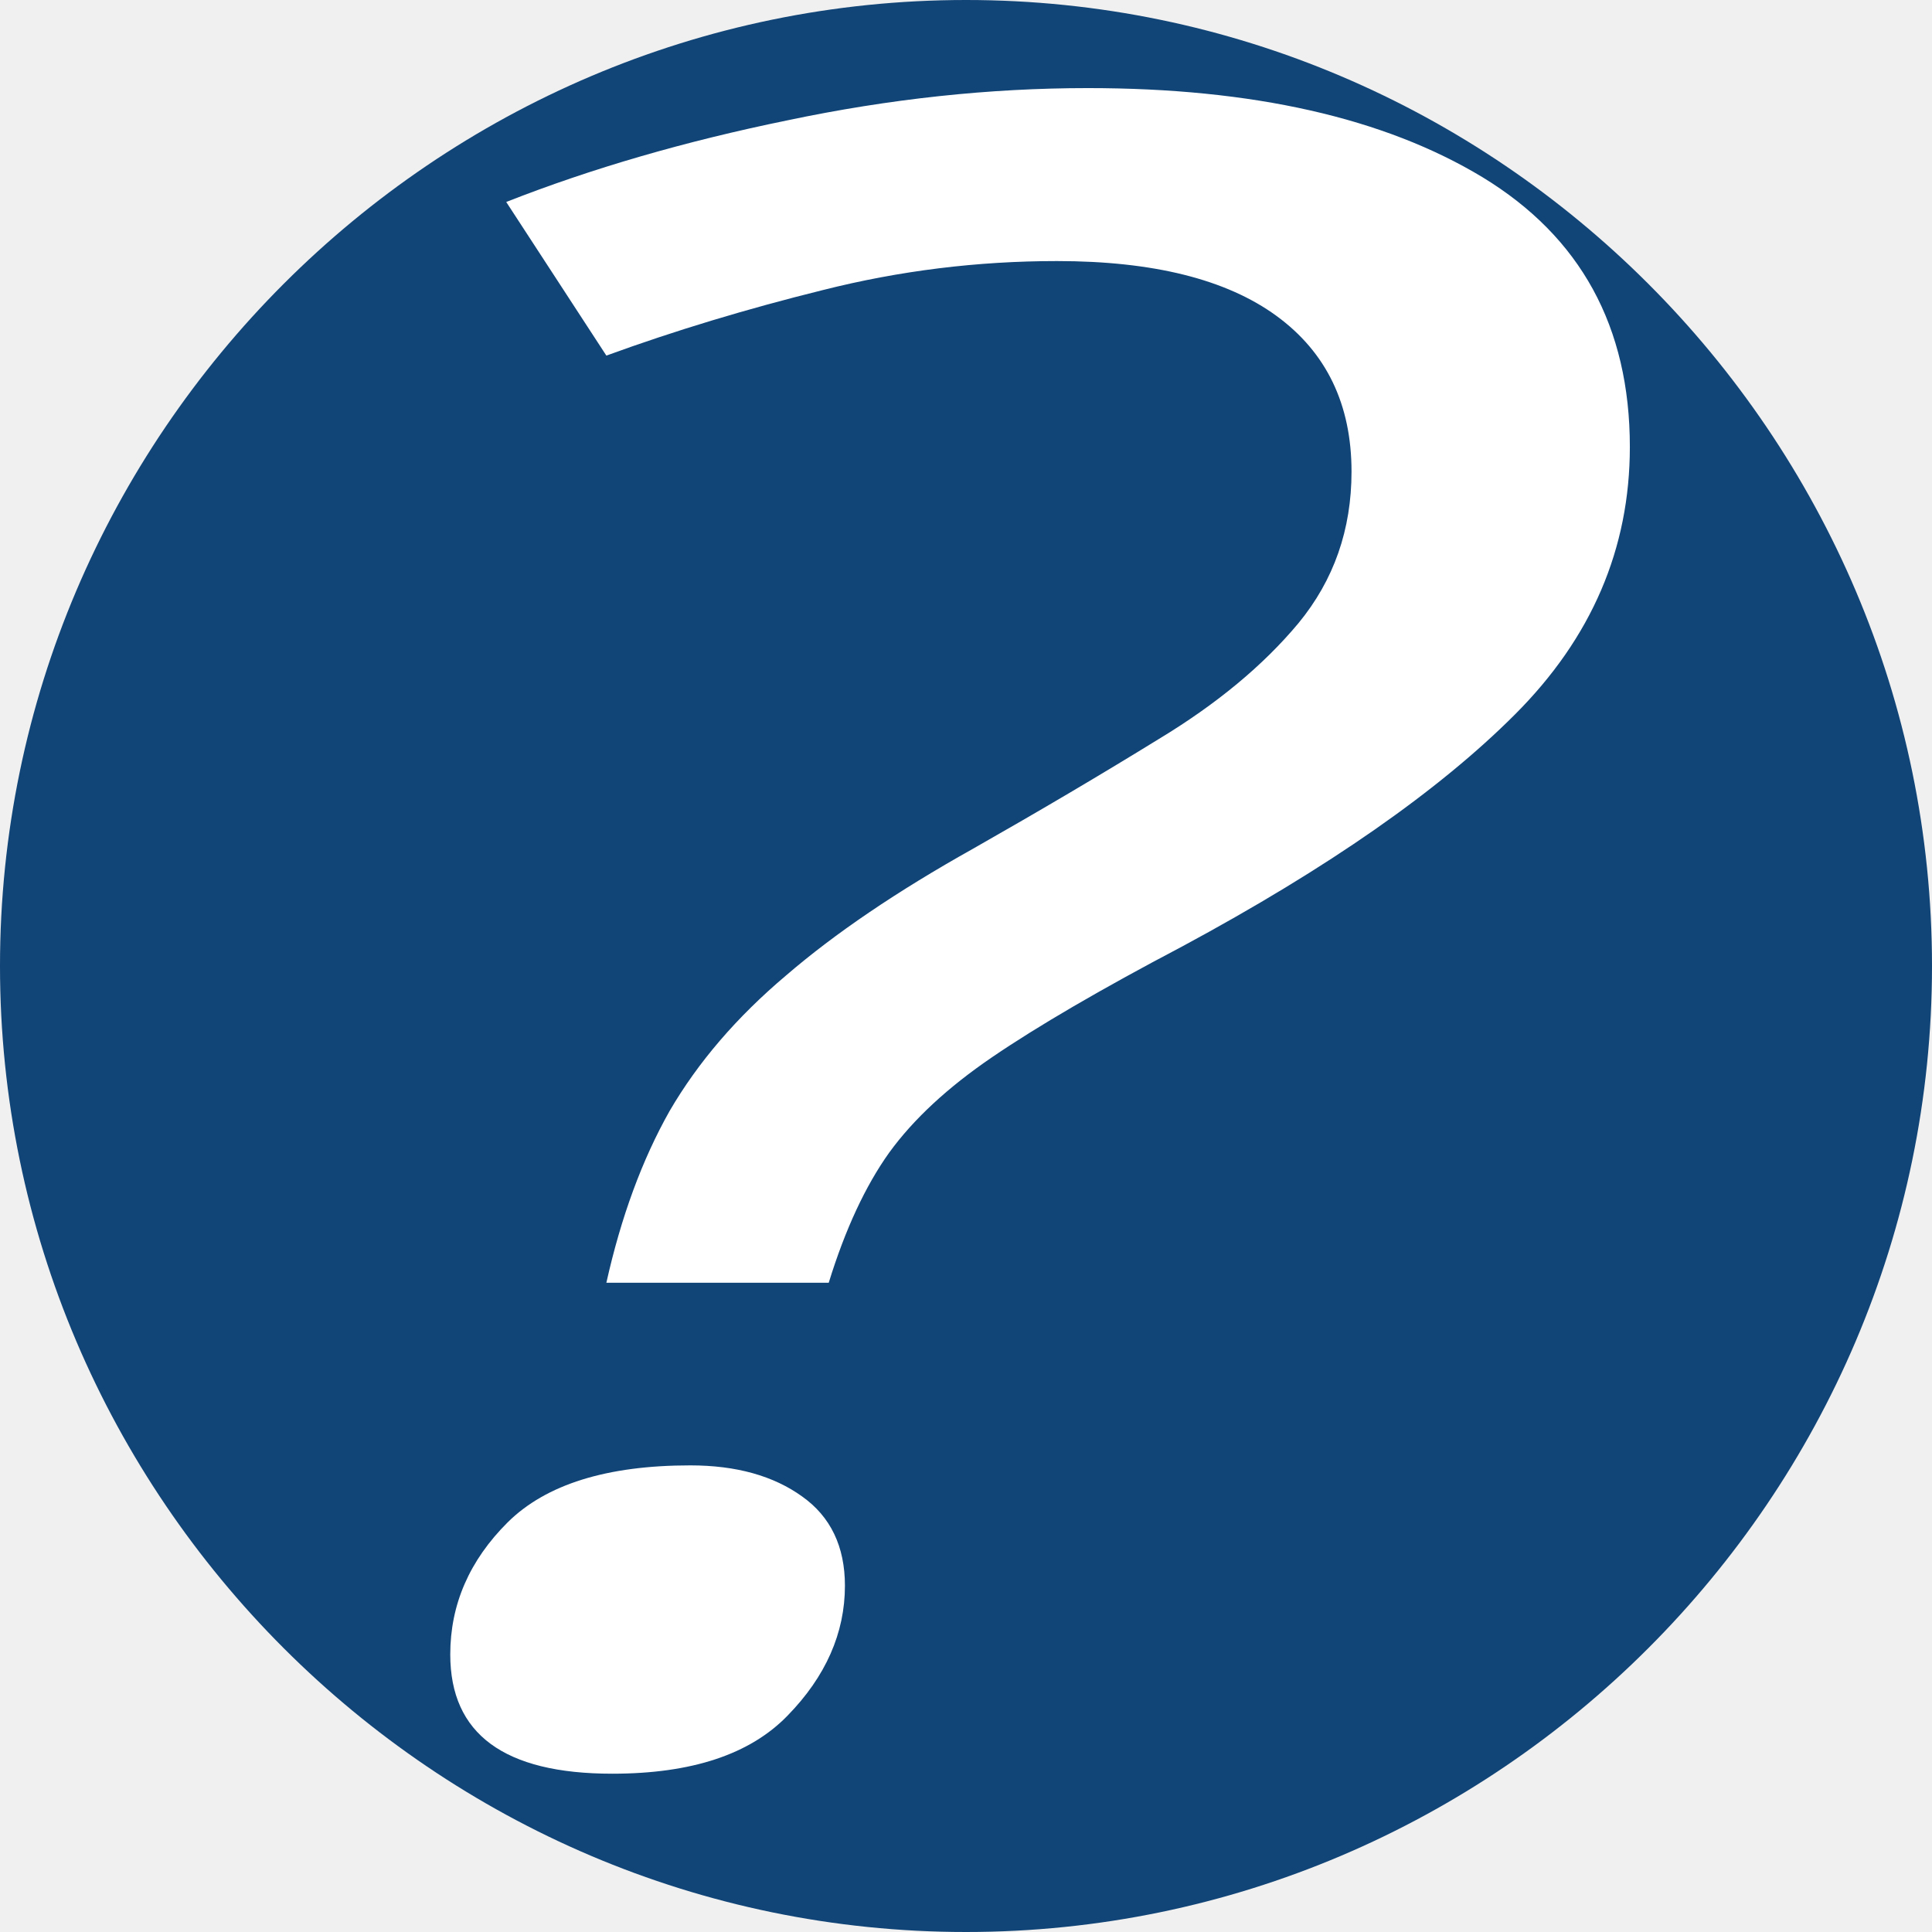
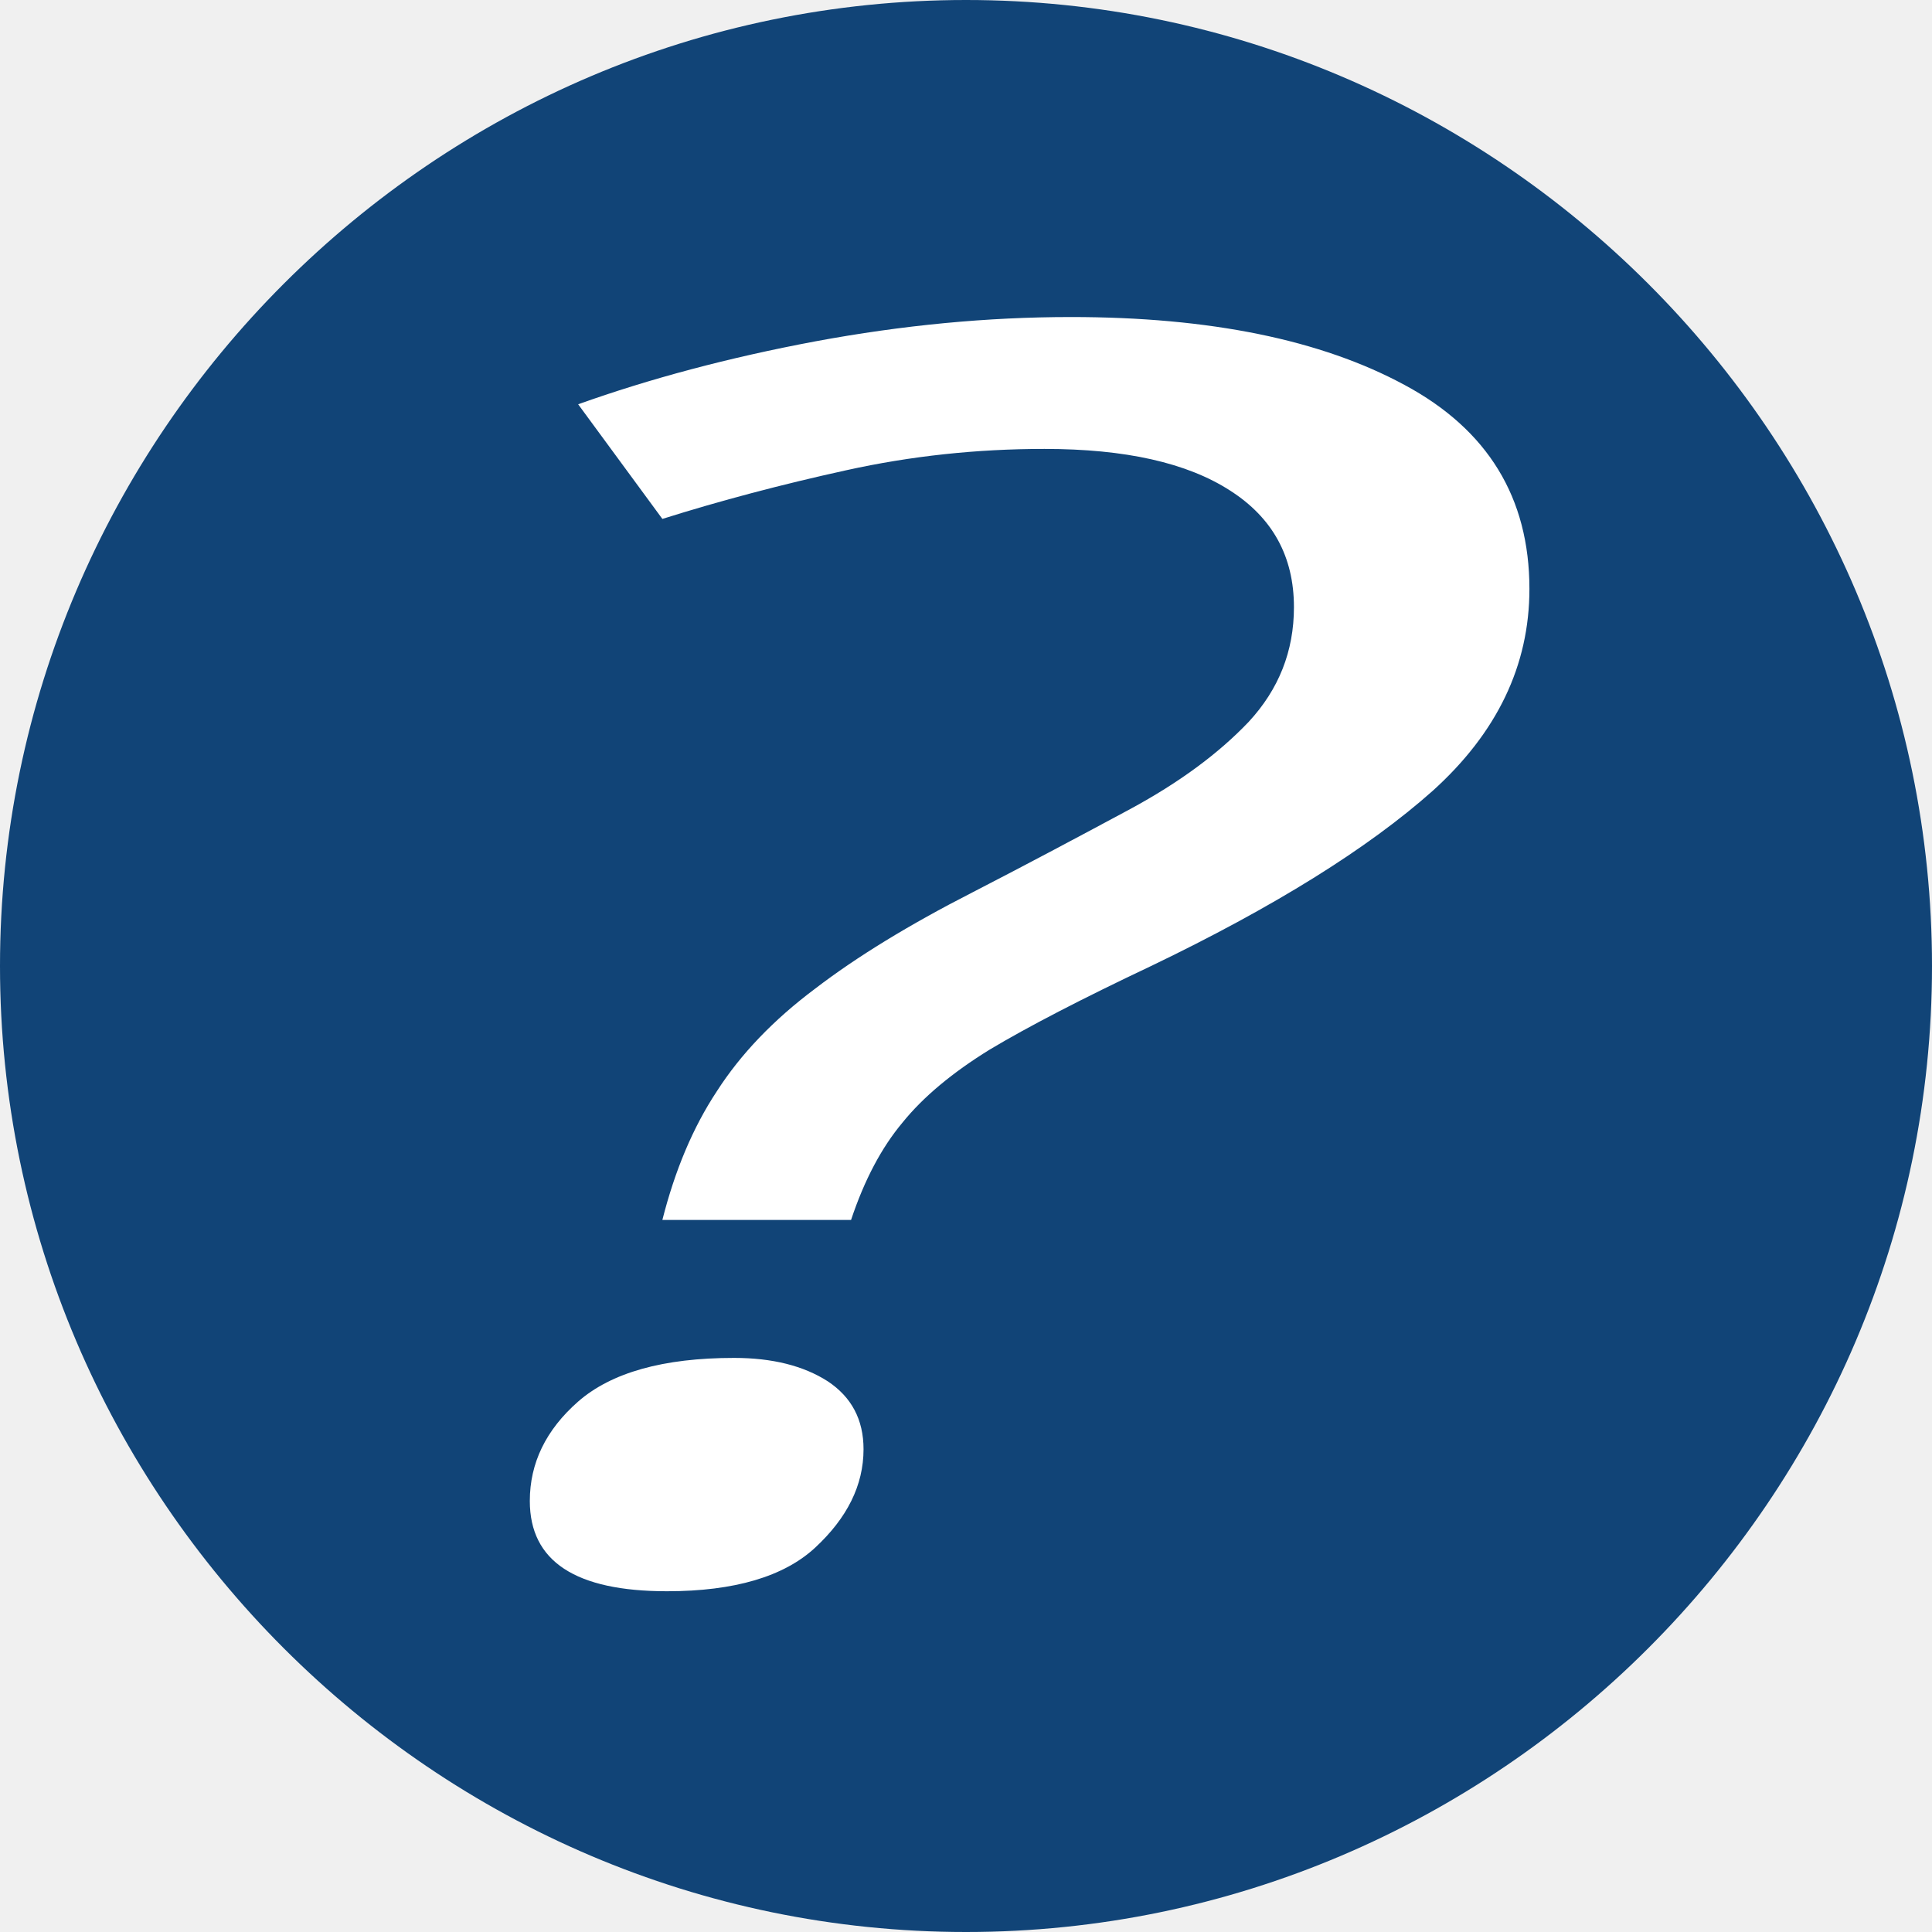
<svg xmlns="http://www.w3.org/2000/svg" enable-background="new 0 0 24 24" version="1.1" viewBox="0 0 24 24" xml:space="preserve">
  <style type="text/css">
	.st0{fill:#147;}
</style>
  <path class="st0" d="m12 0c-6.6 0-12 5.4-12 12s5.4 12 12 12 12-5.4 12-12-5.4-12-12-12z" fill="#147" />
-   <text transform="scale(1.1708 .85412)" x="2.214" y="25.33" fill="#ffffff" font-family="Gentium" font-size="33.224px" font-style="italic" letter-spacing="0px" stroke-width="1.246" word-spacing="0px" style="font-feature-settings:normal;font-variant-caps:normal;font-variant-ligatures:normal;font-variant-numeric:normal;line-height:1.25" xml:space="preserve">
-     <tspan x="2.214" y="25.33" fill="#ffffff" font-family="Gentium" font-size="33.224px" font-style="italic" stroke-width="1.246" style="font-feature-settings:normal;font-variant-caps:normal;font-variant-ligatures:normal;font-variant-numeric:normal">?</tspan>
+   <text transform="scale(1.2398 .80656)" x="3.262" y="24.133" fill="#ffffff" font-family="Gentium" font-size="26.582px" font-style="italic" letter-spacing="0px" stroke-width=".997" word-spacing="0px" style="font-feature-settings:normal;font-variant-caps:normal;font-variant-ligatures:normal;font-variant-numeric:normal;line-height:1.25" xml:space="preserve">
+     <tspan x="3.262" y="24.133" fill="#ffffff" font-family="Gentium" font-size="26.582px" font-style="italic" stroke-width=".997" style="font-feature-settings:normal;font-variant-caps:normal;font-variant-ligatures:normal;font-variant-numeric:normal">?</tspan>
  </text>
</svg>
